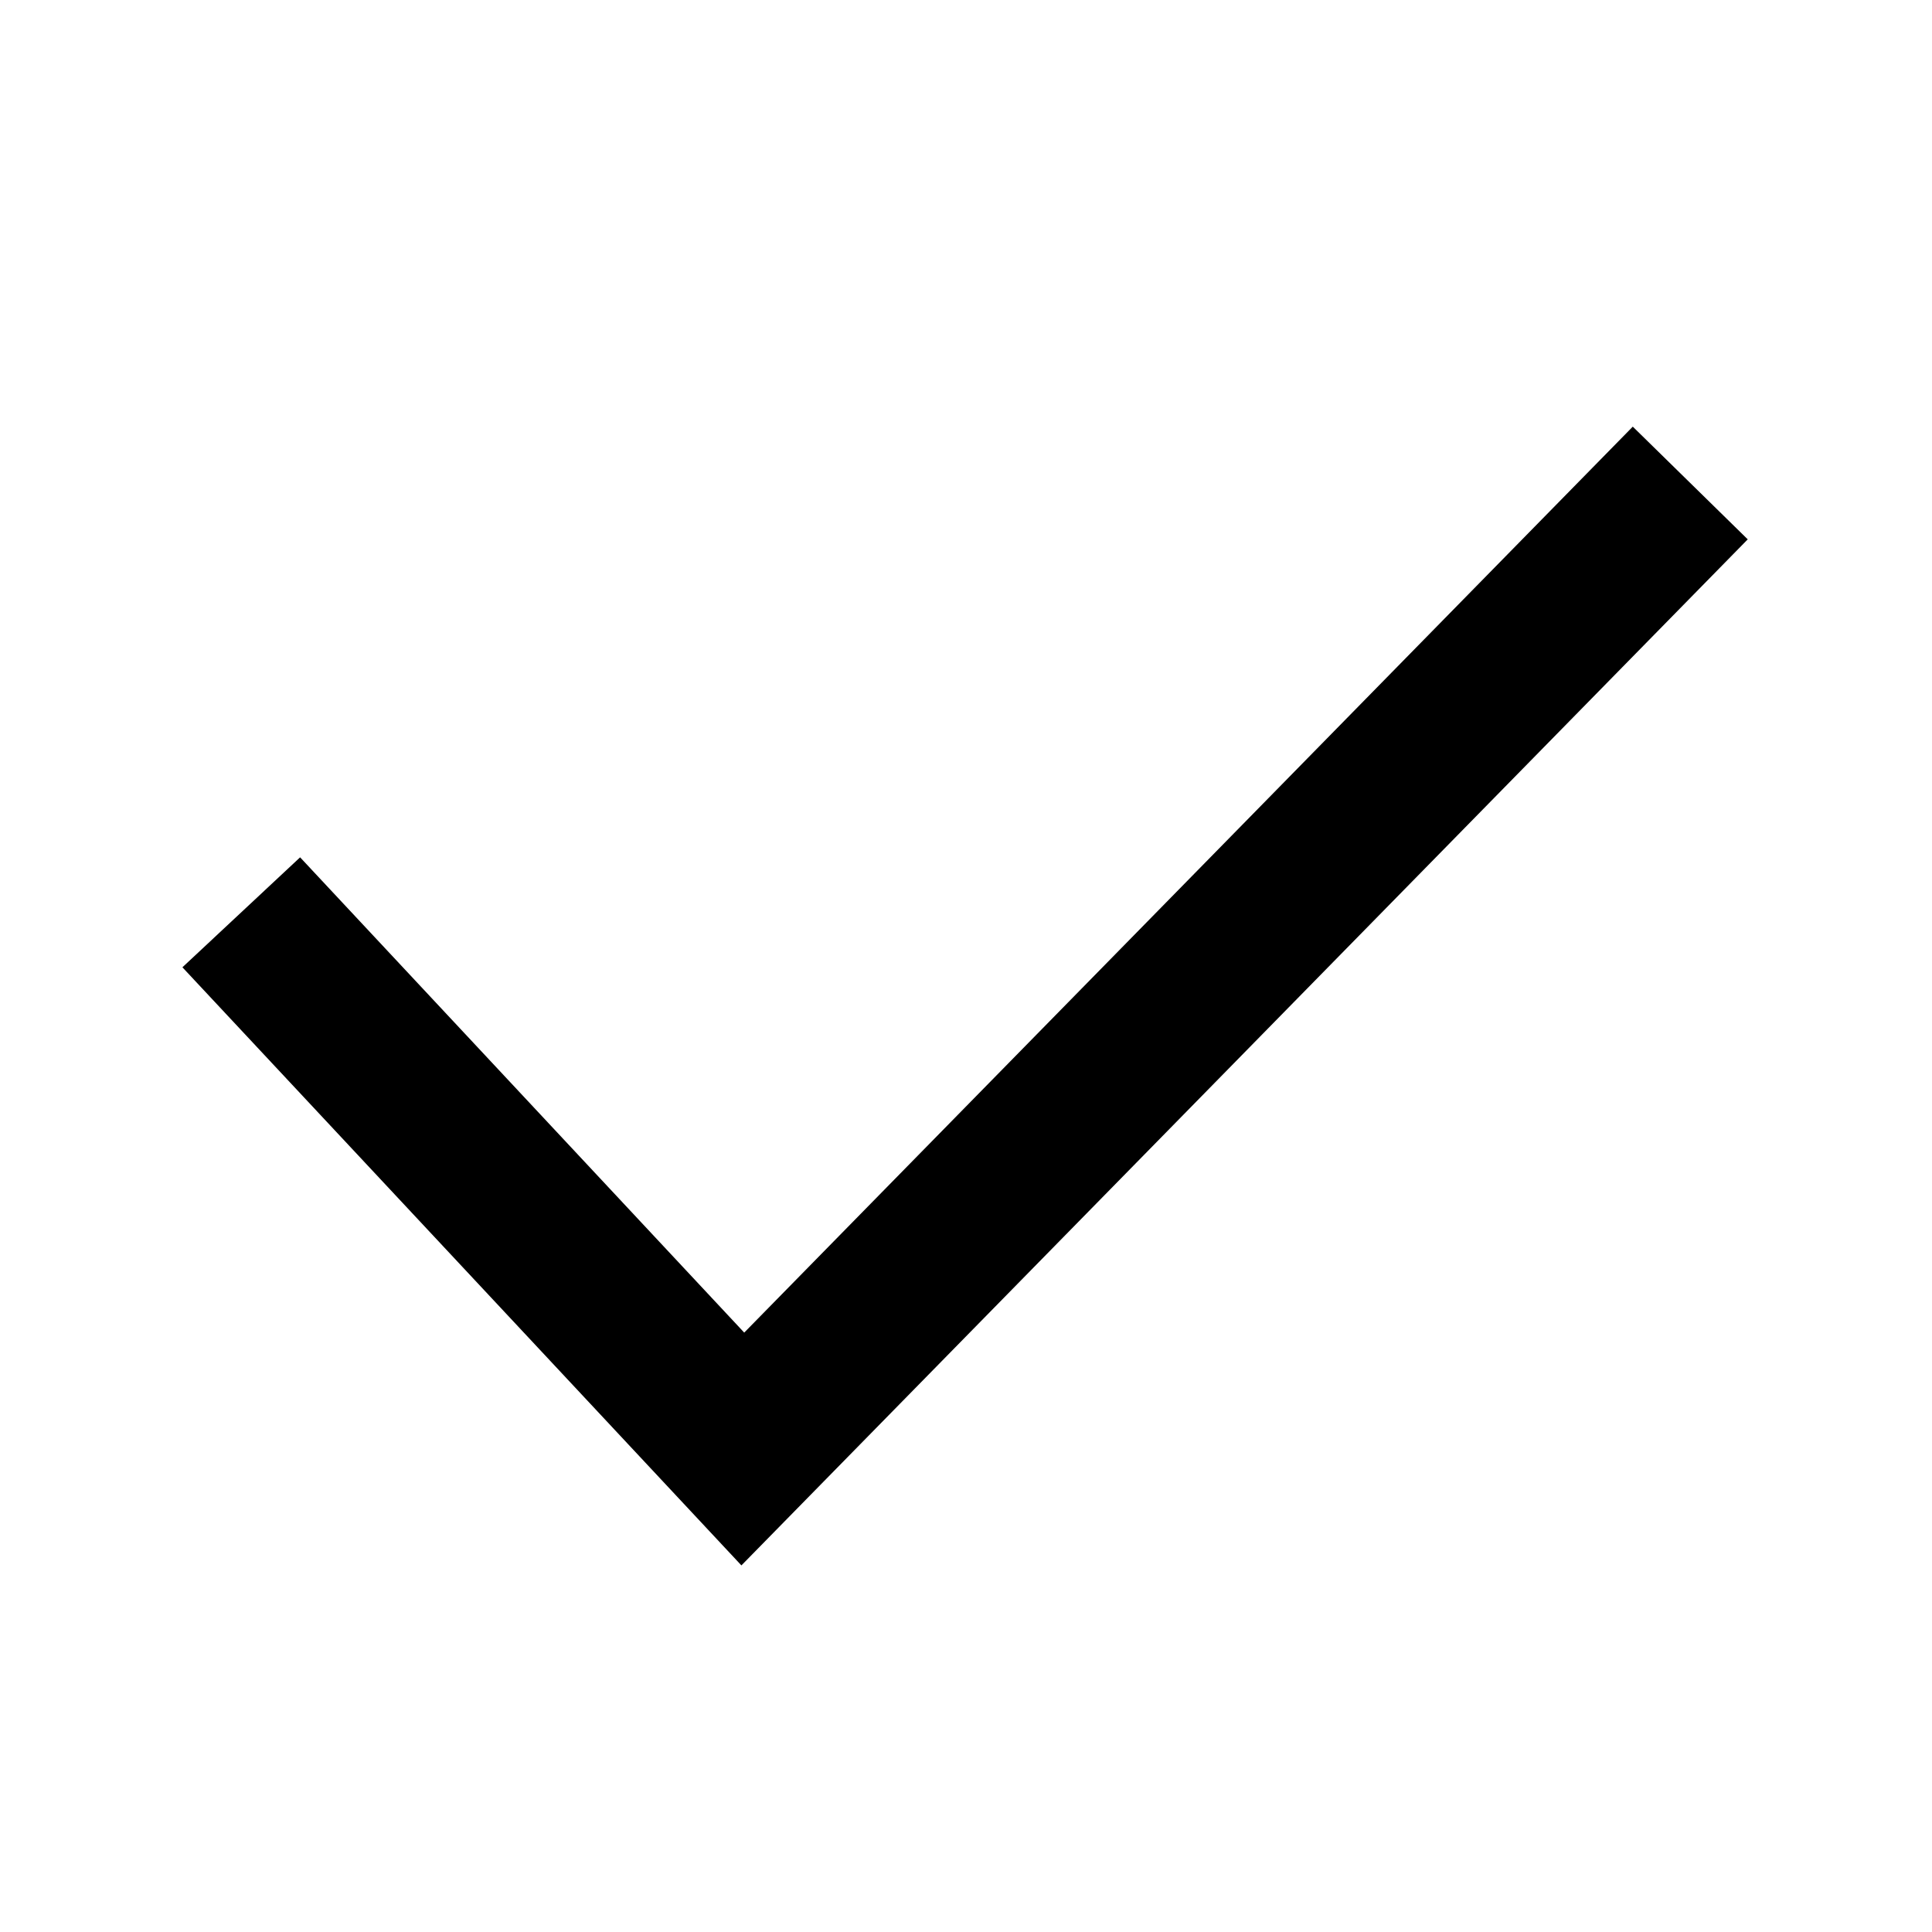
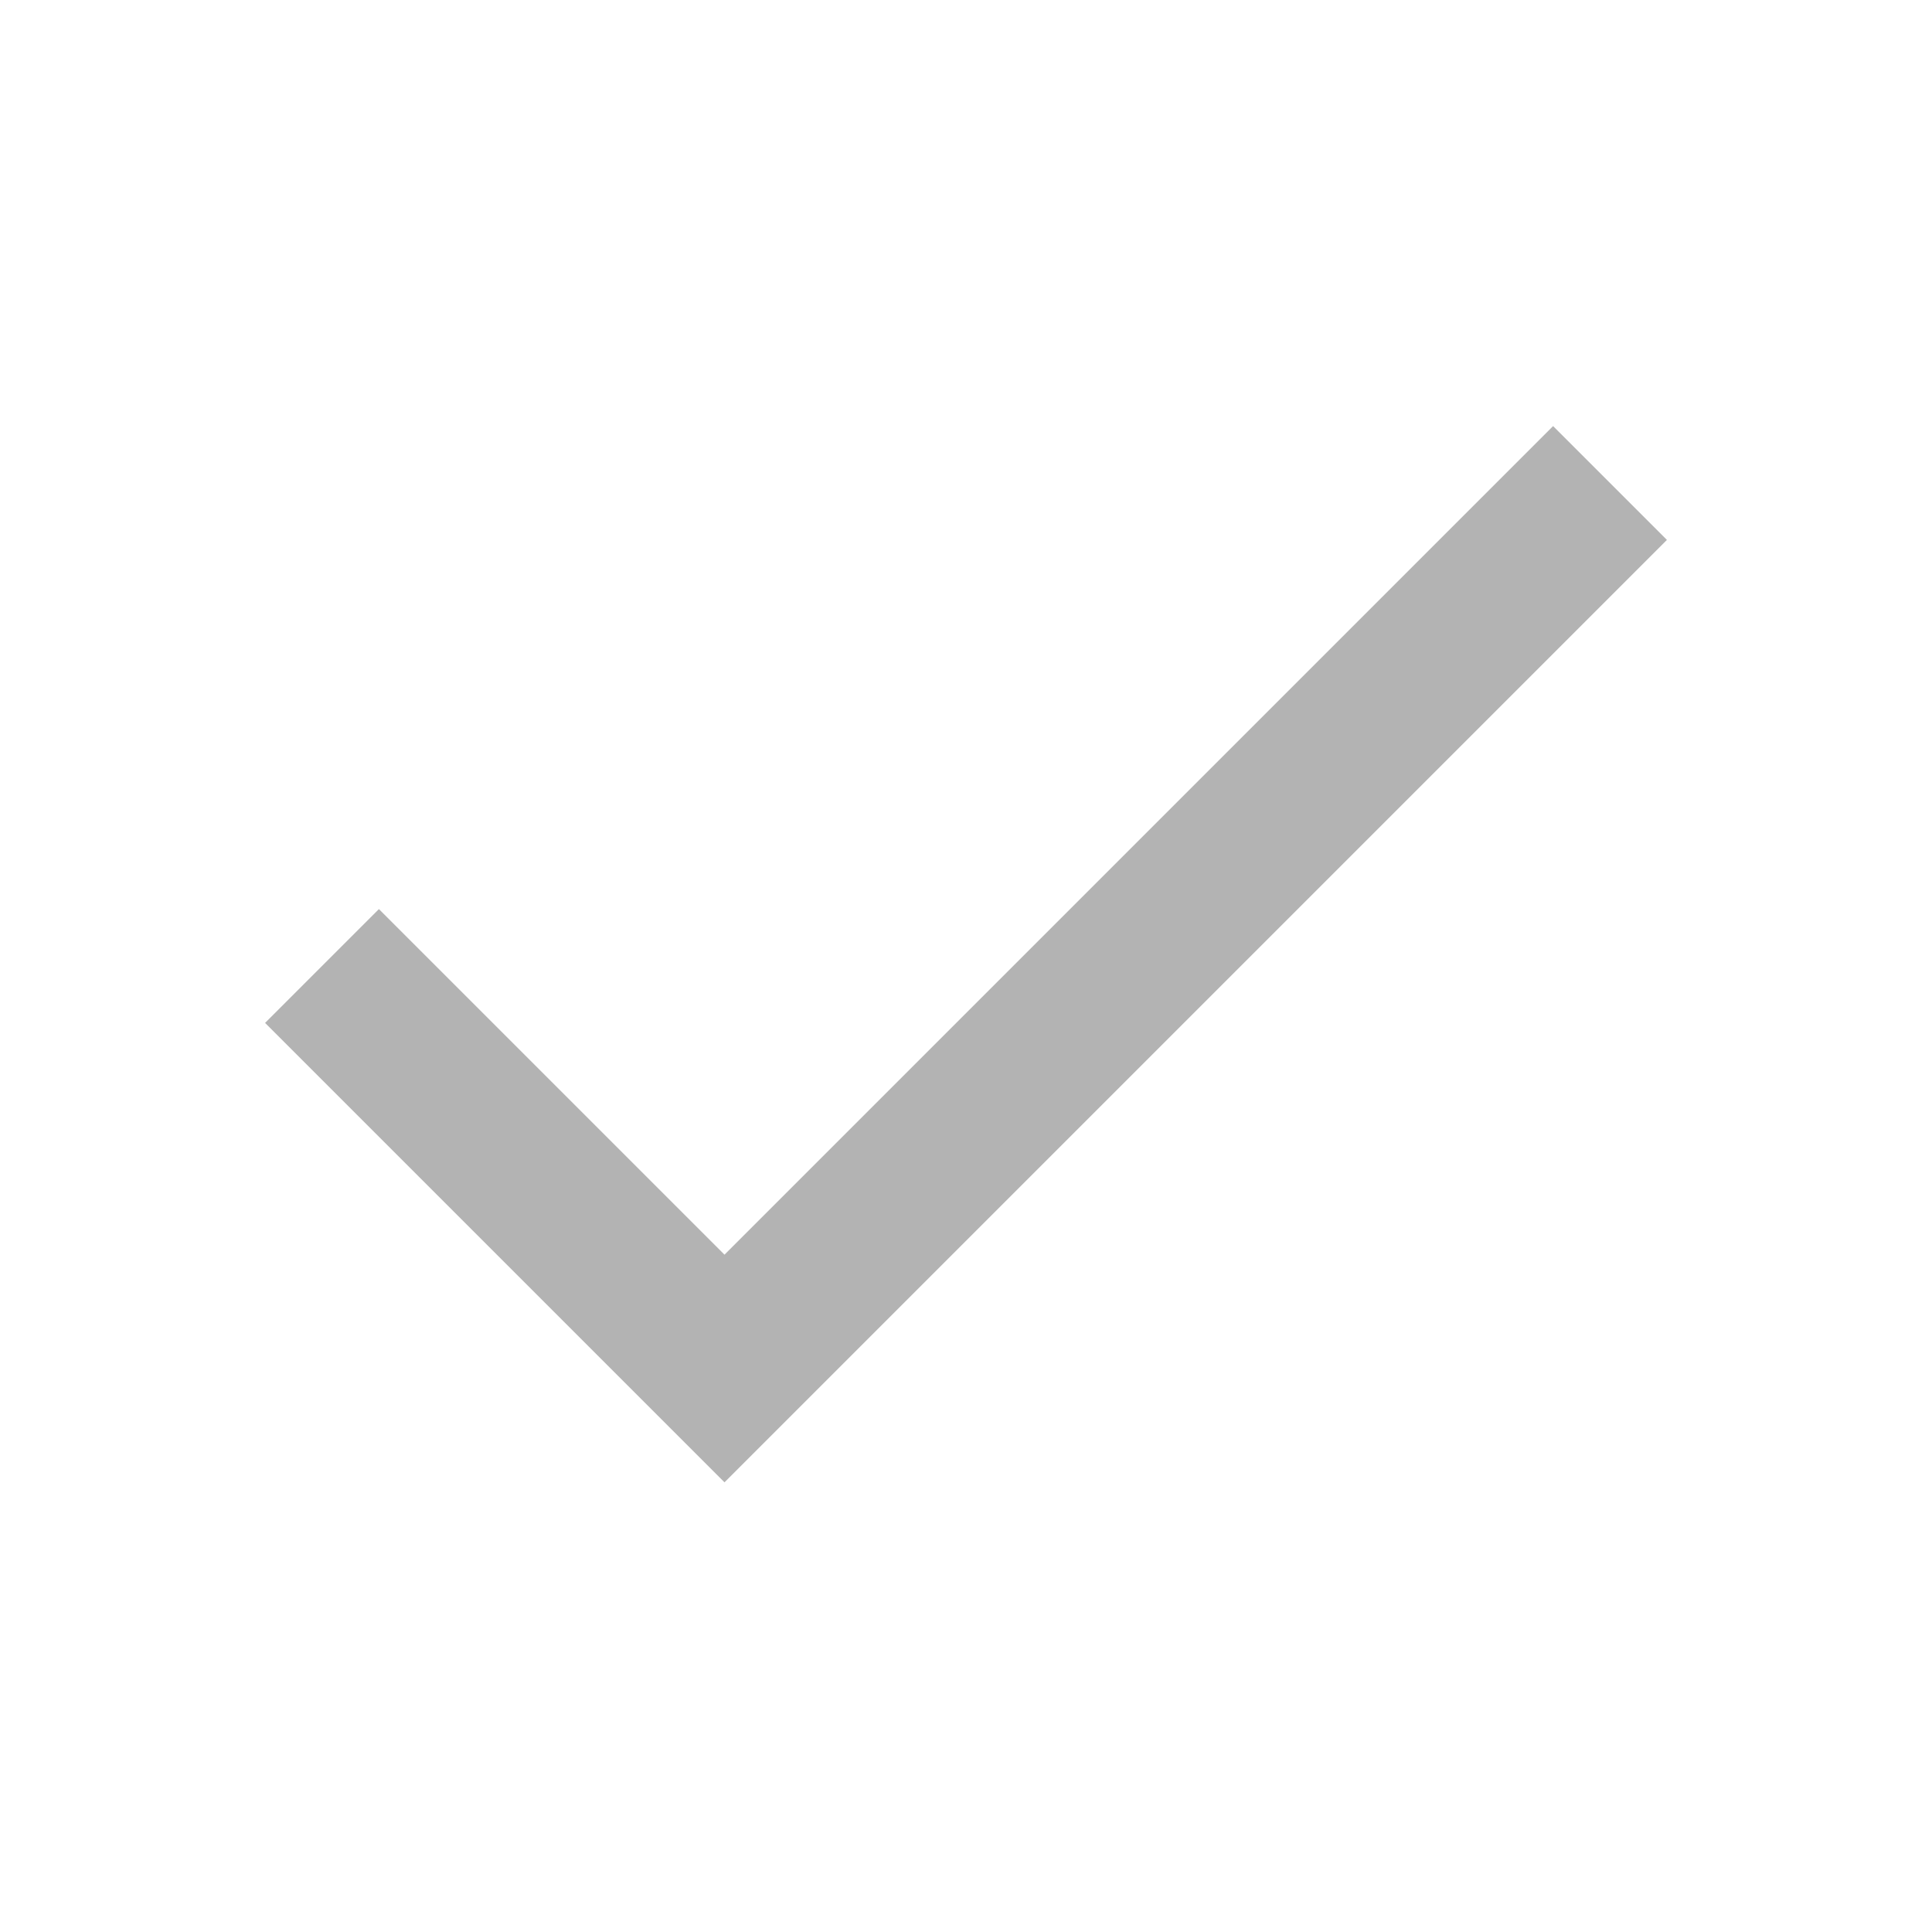
- <svg xmlns="http://www.w3.org/2000/svg" viewBox="0 0 24 24" fill="currentColor">
-   <path fill-rule="evenodd" clip-rule="evenodd" d="M9.245 16.554L20.283 5.3L21.711 6.7L9.21 19.446L2.266 12.016L3.728 10.65L9.245 16.554Z" />
+ <svg xmlns="http://www.w3.org/2000/svg" width="24" height="24" viewBox="0 0 24 24" fill="currentColor">
+   <g id="Property 1=checkmark" opacity="0.3">
+     <path id="Vector" fill-rule="evenodd" clip-rule="evenodd" d="M9 15.586L19.293 5.293L20.707 6.707L9 18.414L3.293 12.707L4.707 11.293L9 15.586Z" />
+   </g>
</svg>
